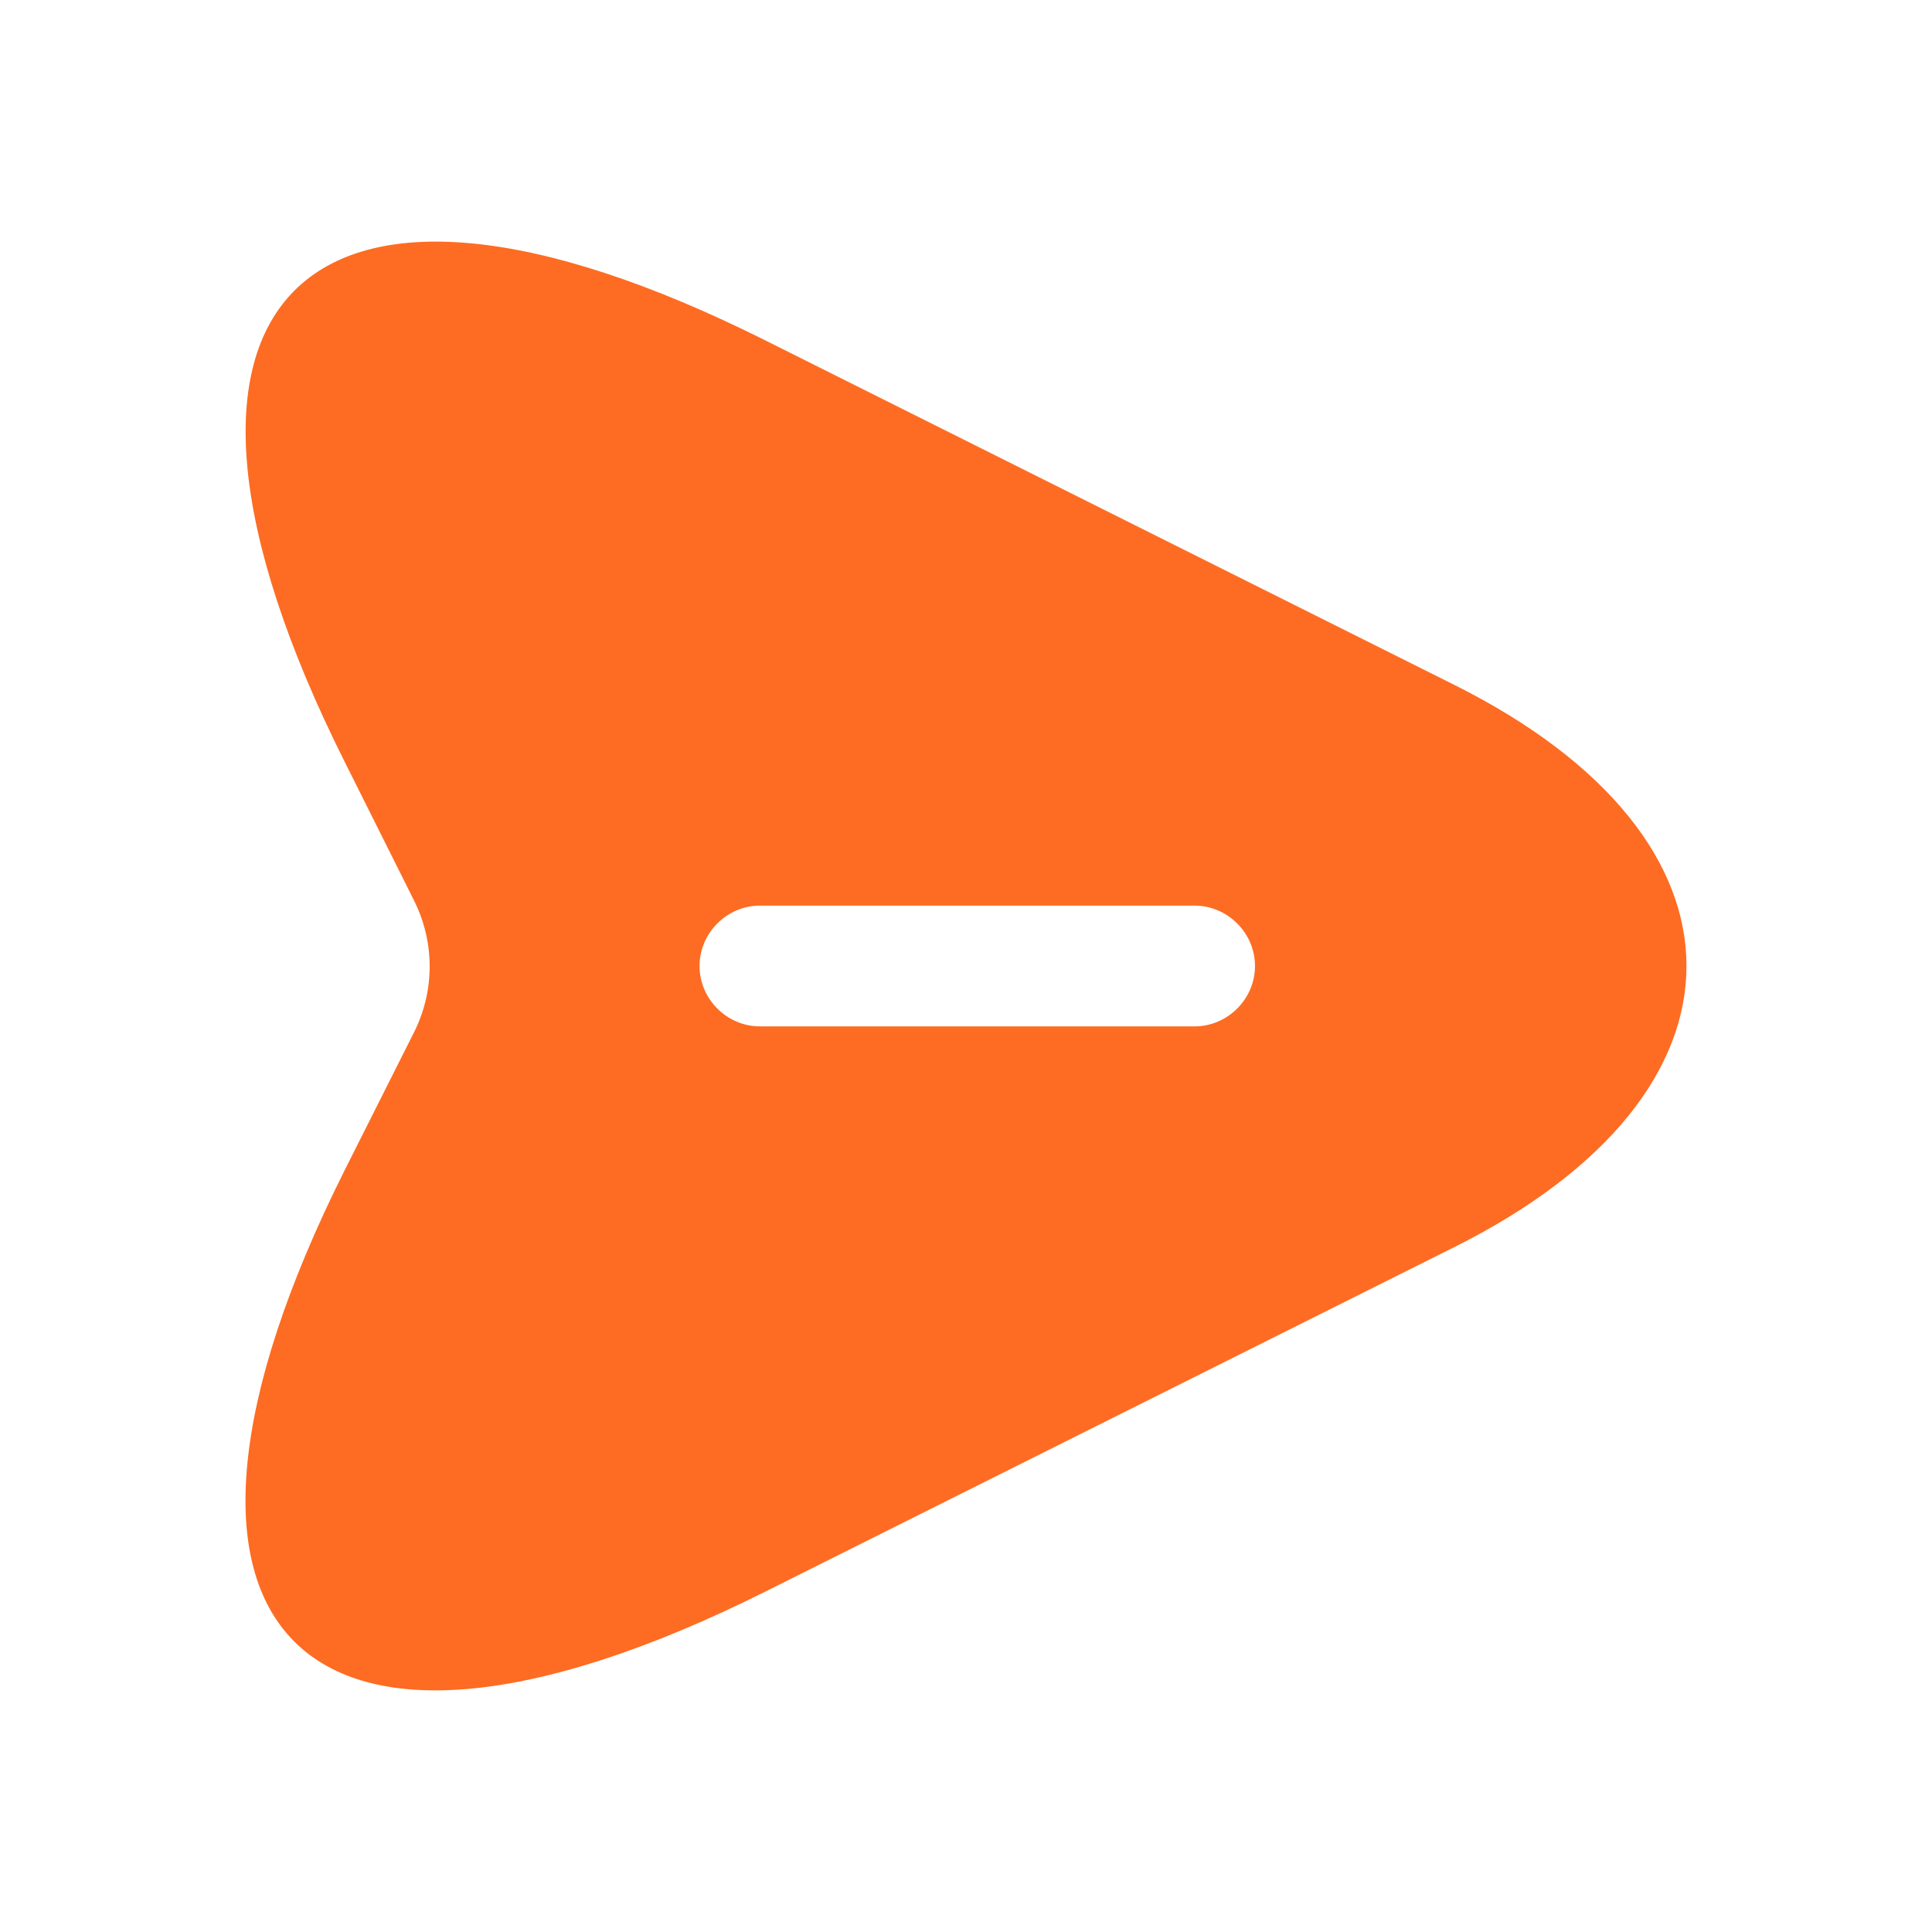
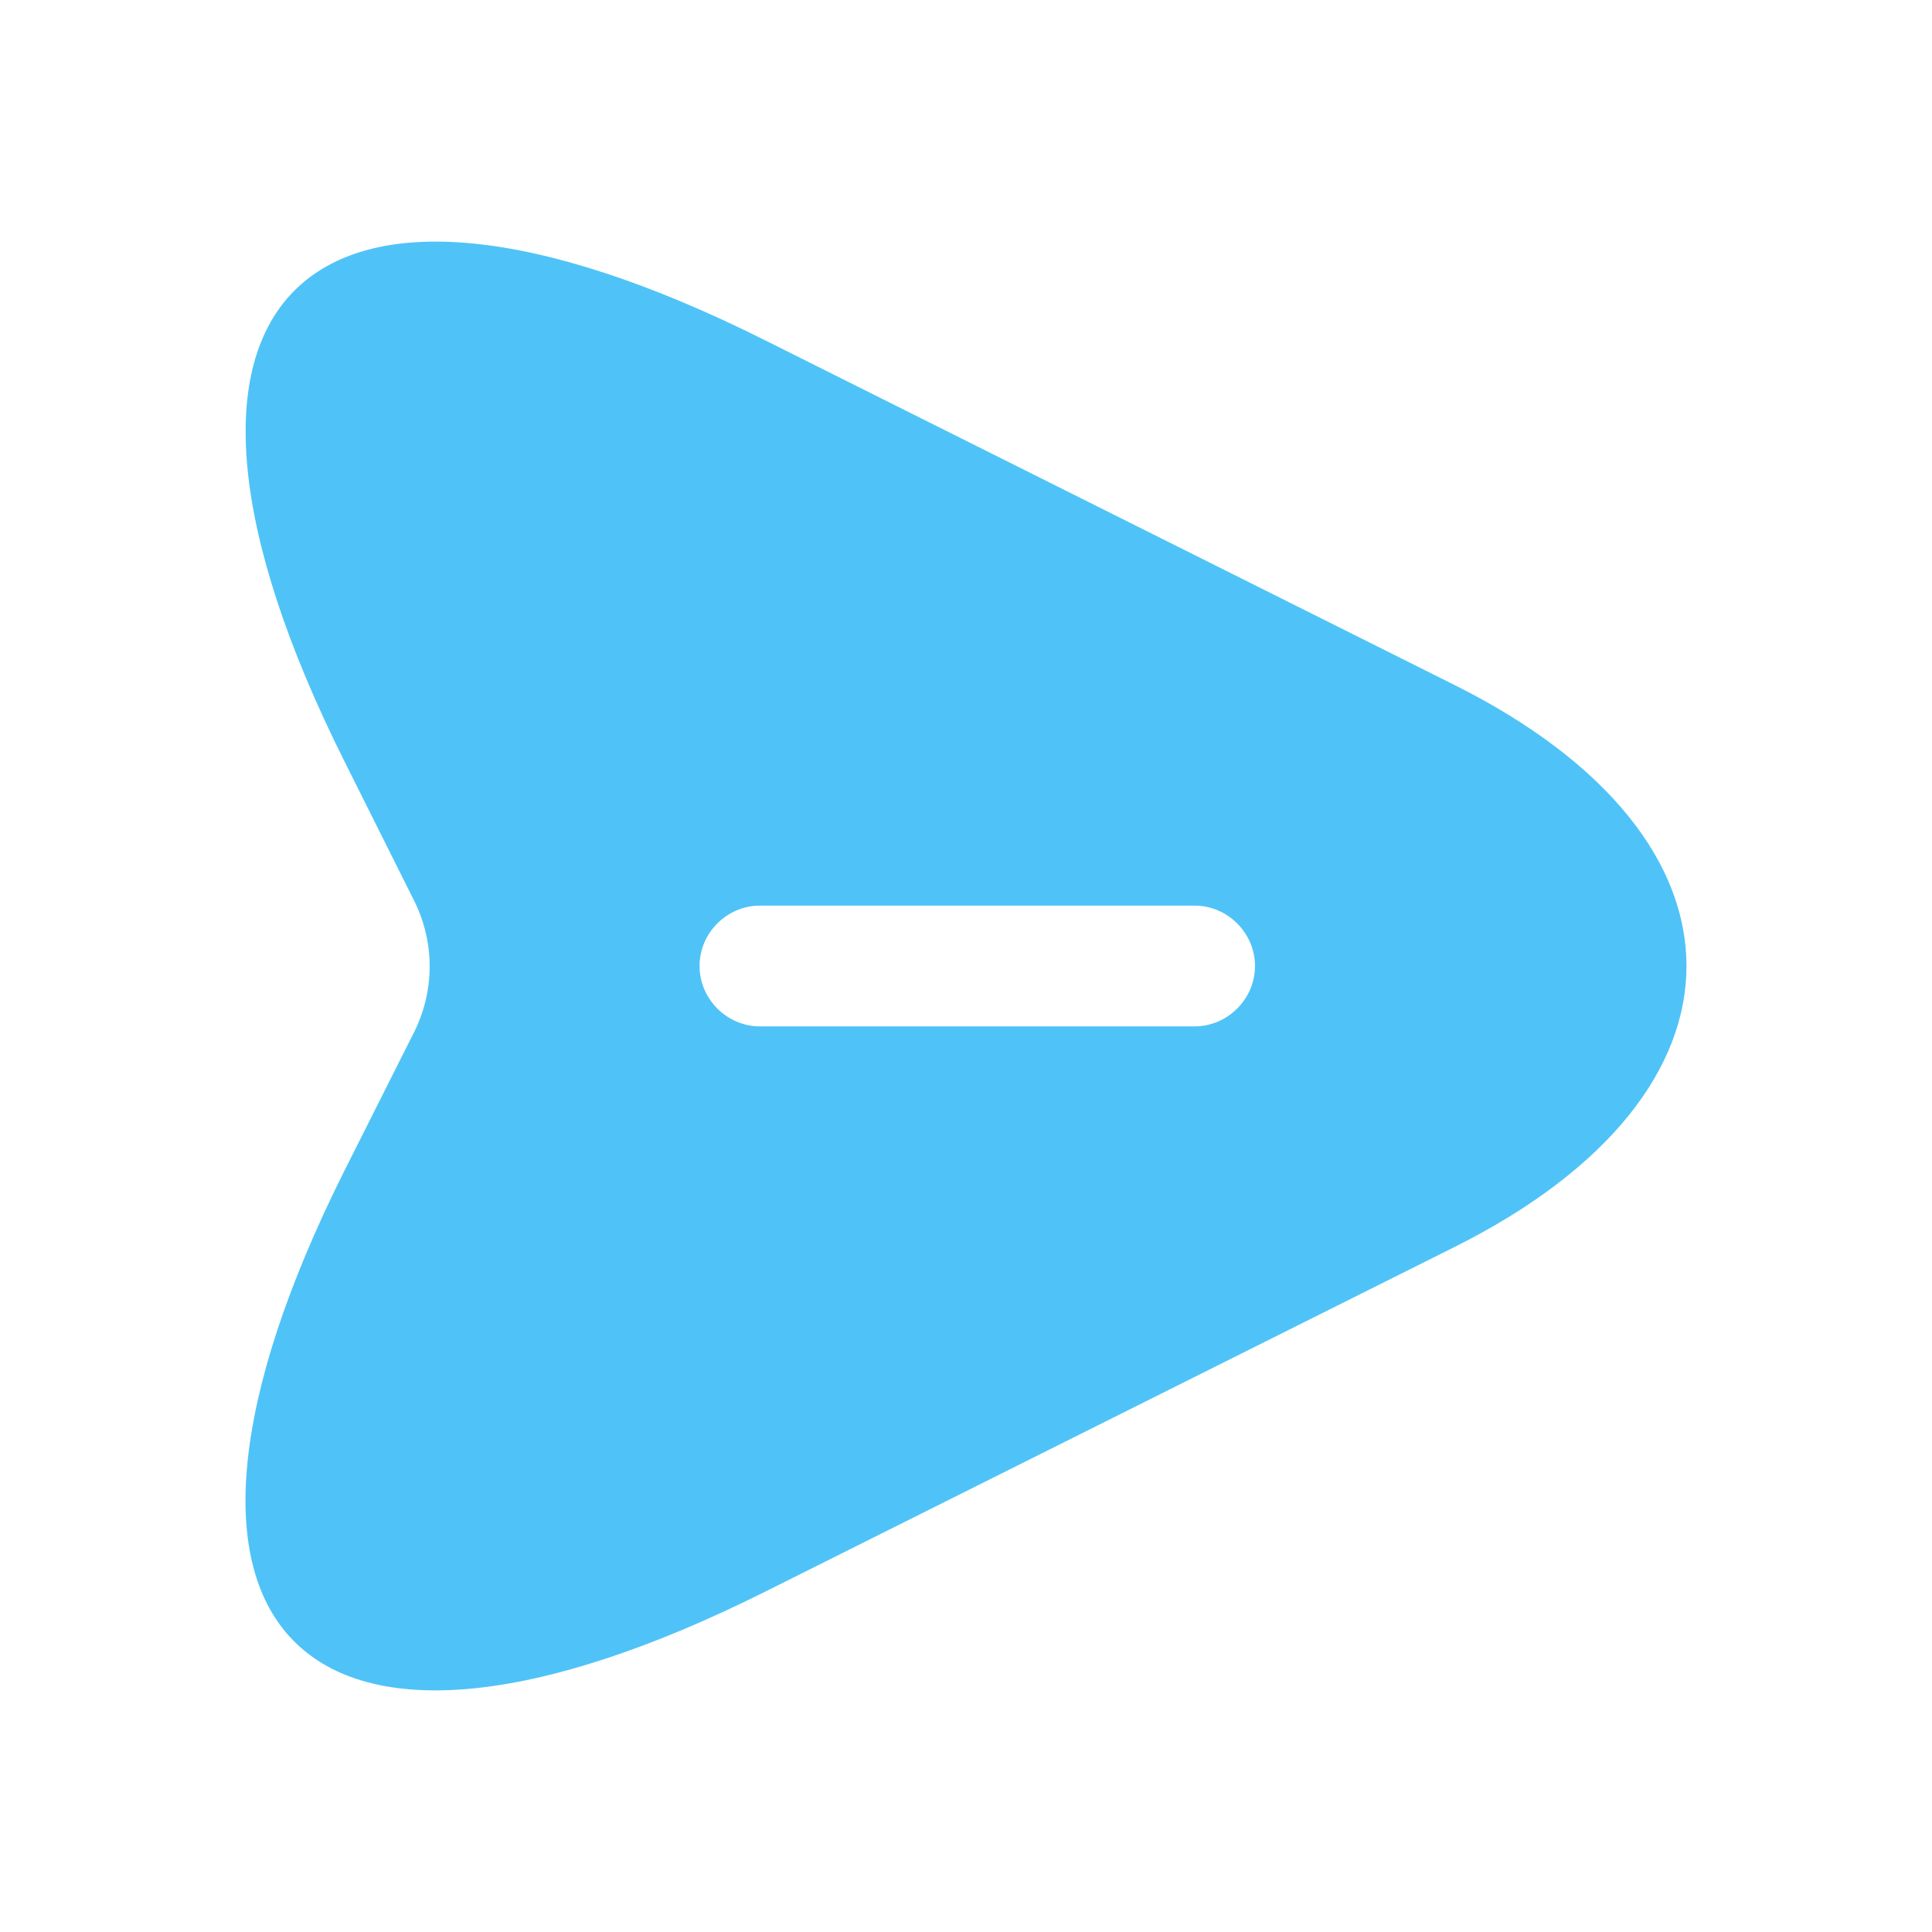
<svg xmlns="http://www.w3.org/2000/svg" width="24" height="24" viewBox="0 0 24 24" fill="none">
-   <path d="M18.07 8.51L9.51 4.23C3.76 1.35 1.4 3.71 4.28 9.46L5.15 11.2C5.4 11.71 5.4 12.3 5.15 12.81L4.28 14.54C1.4 20.29 3.75 22.65 9.51 19.77L18.07 15.49C21.91 13.57 21.91 10.43 18.07 8.51ZM14.84 12.75H9.44C9.03 12.75 8.69 12.41 8.69 12C8.69 11.59 9.03 11.25 9.44 11.25H14.84C15.25 11.25 15.59 11.59 15.59 12C15.59 12.41 15.25 12.75 14.84 12.75Z" fill="#FD6C22" />
+   <path d="M18.07 8.51L9.51 4.23C3.76 1.35 1.4 3.71 4.28 9.46L5.15 11.2C5.4 11.71 5.4 12.3 5.15 12.81L4.28 14.54C1.4 20.29 3.75 22.65 9.51 19.77L18.07 15.49C21.91 13.57 21.91 10.43 18.07 8.51ZM14.84 12.75H9.44C9.03 12.75 8.69 12.41 8.69 12C8.69 11.59 9.03 11.25 9.44 11.25H14.84C15.25 11.25 15.59 11.59 15.59 12C15.59 12.41 15.25 12.75 14.84 12.75Z" fill="#4FC3F7" />
</svg>
